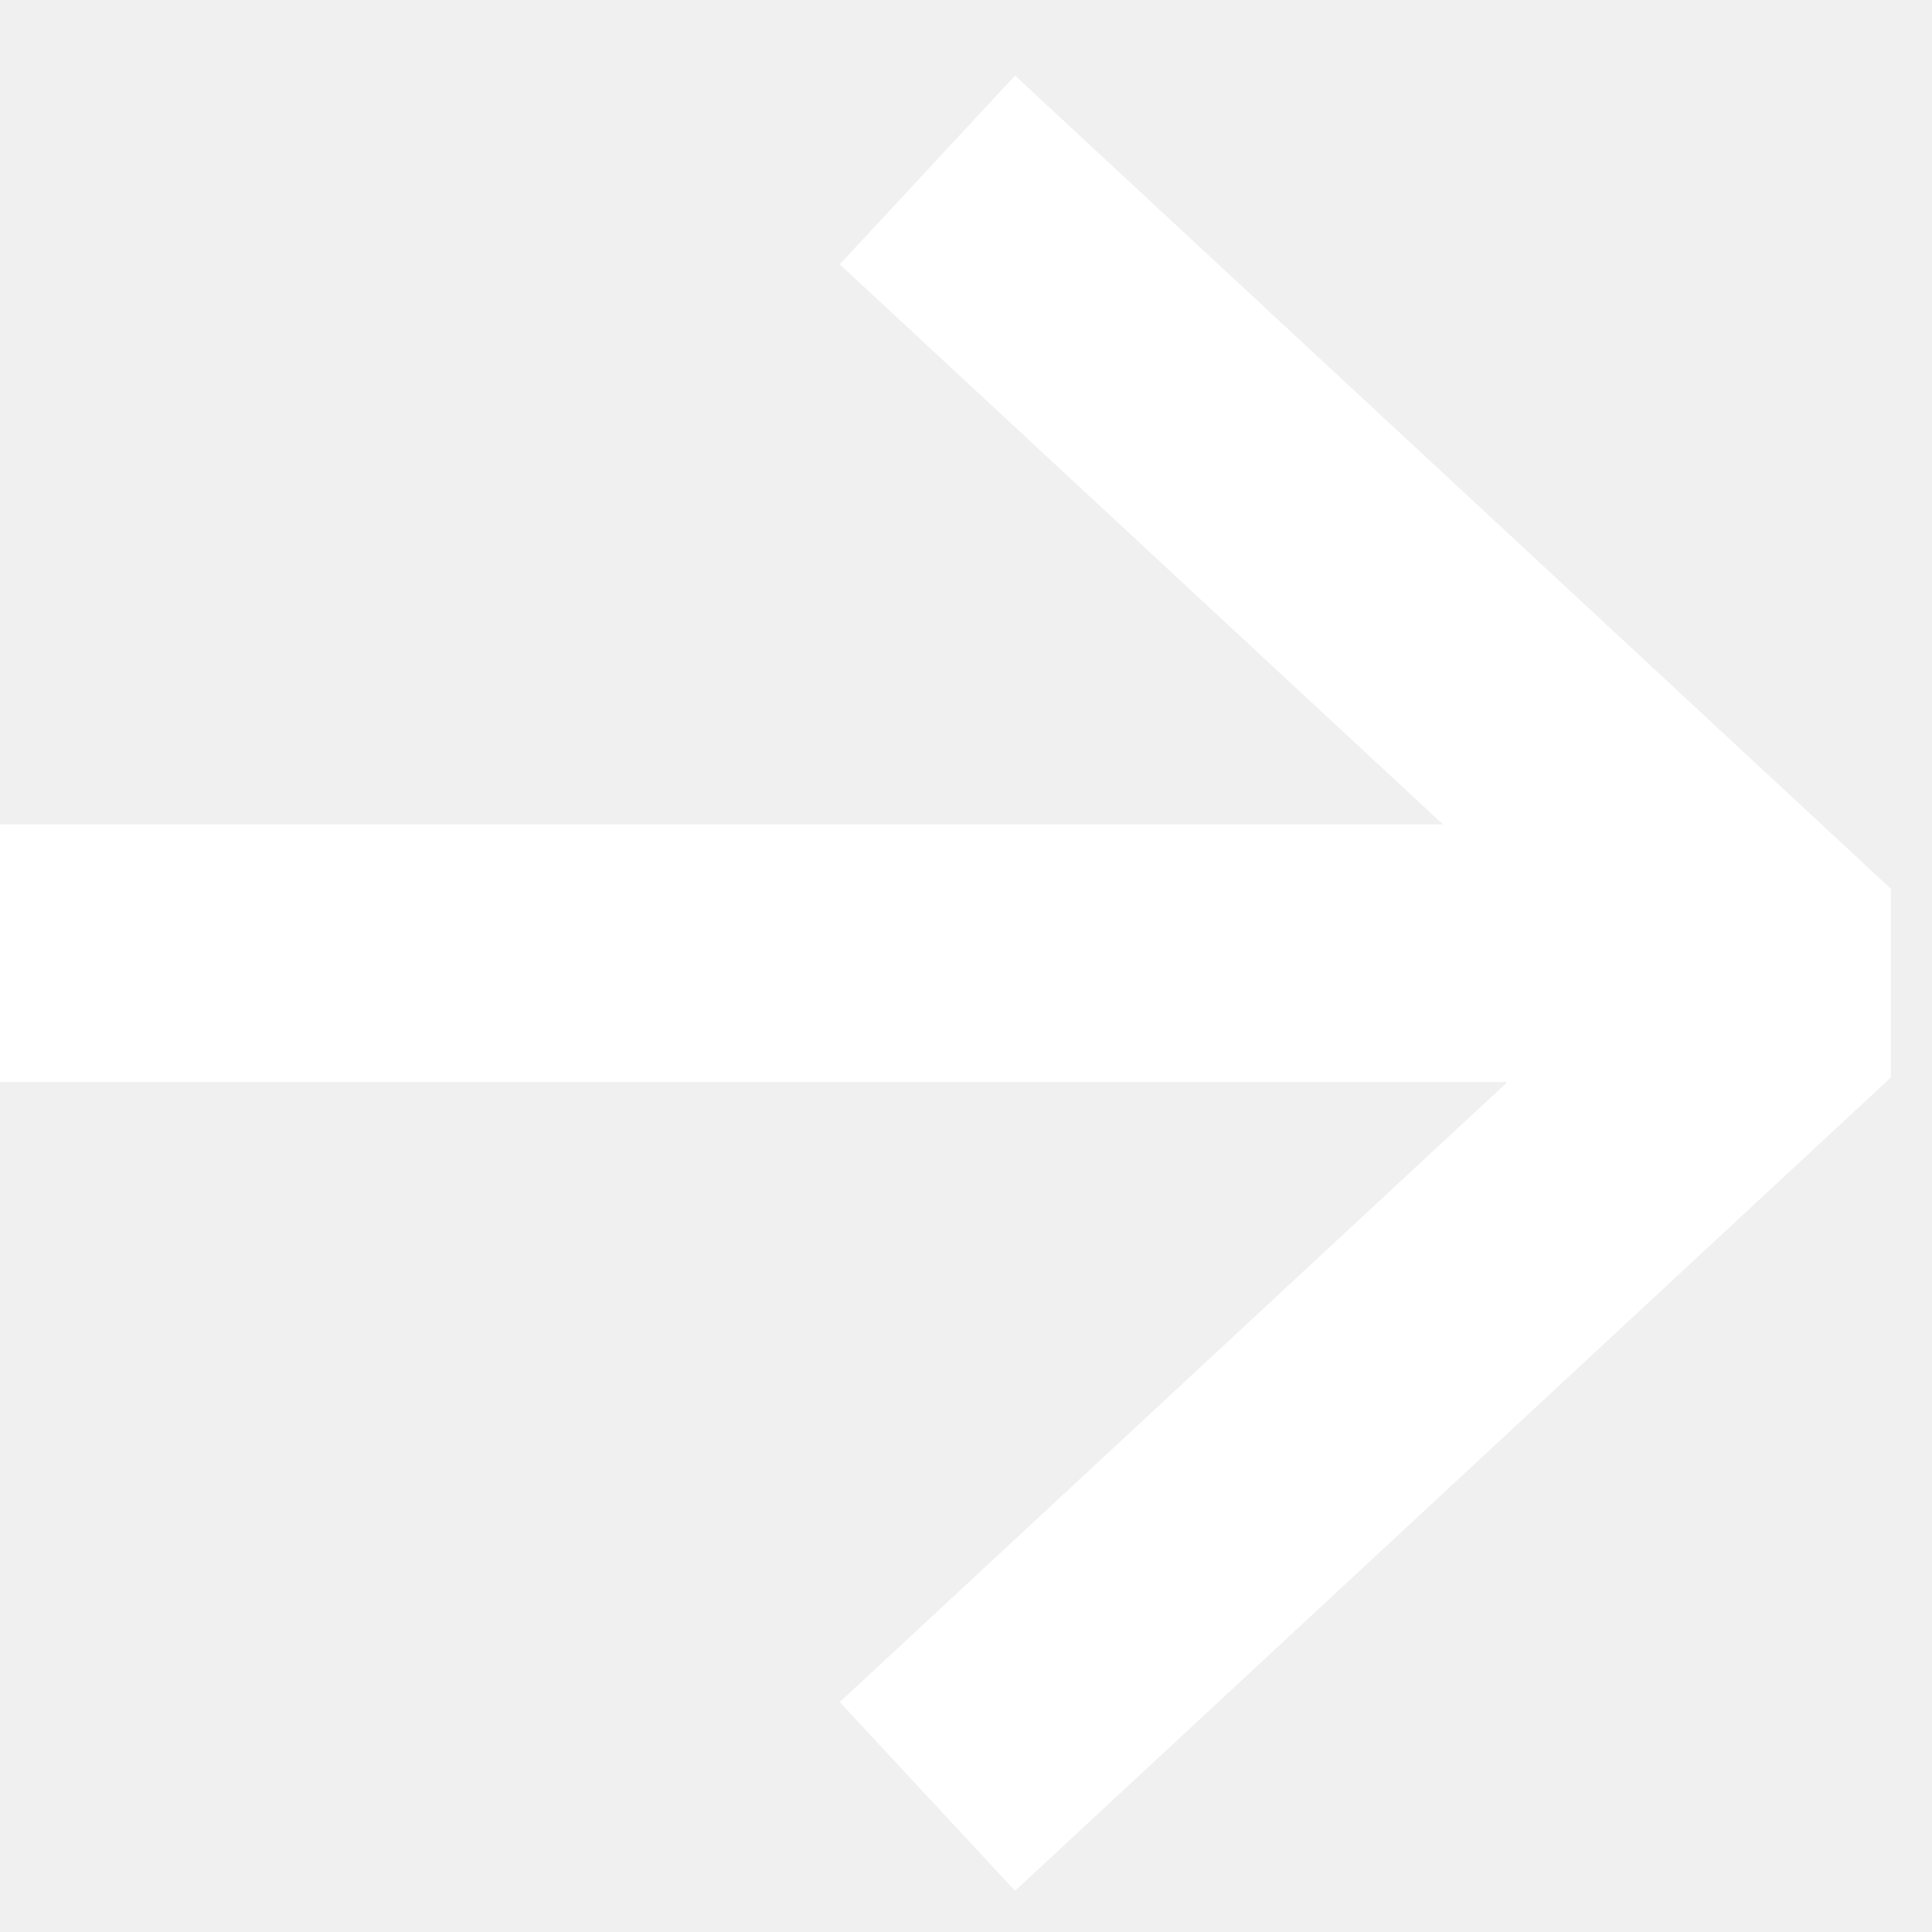
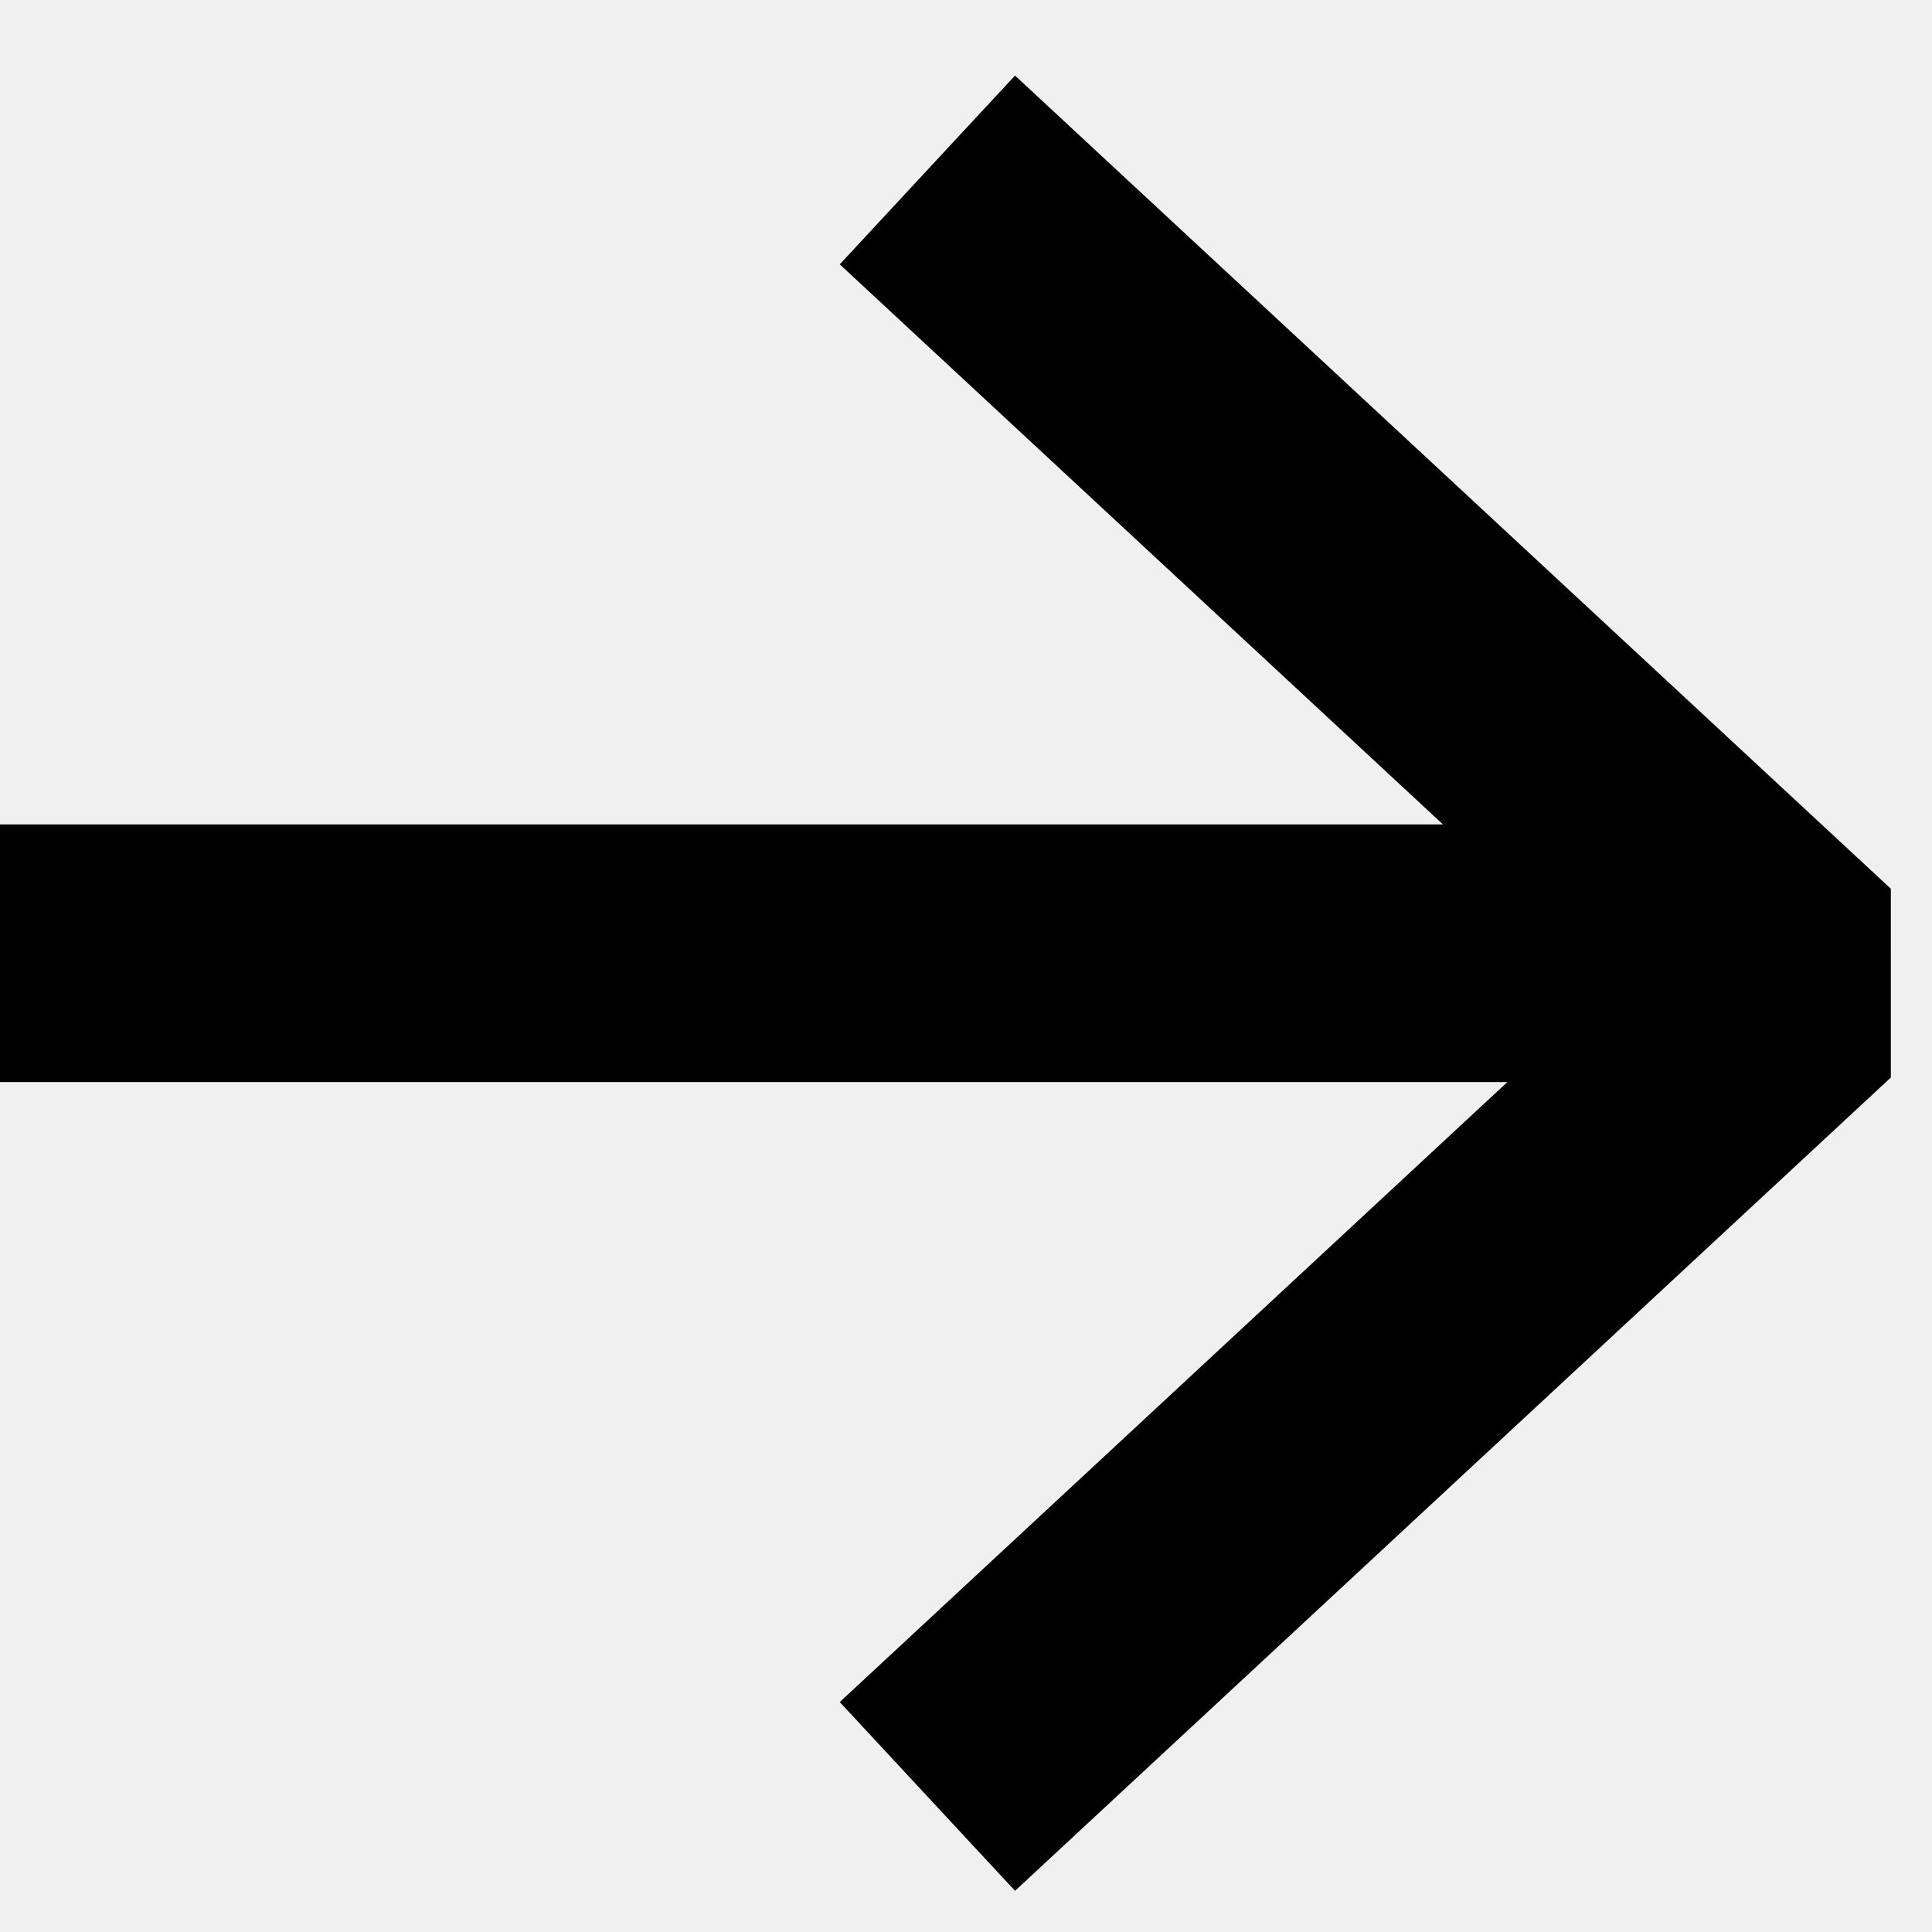
<svg xmlns="http://www.w3.org/2000/svg" width="15" height="15" viewBox="0 0 15 15" fill="none">
-   <path d="M7.933 2L14 7.633L7.933 13.267" stroke="white" stroke-width="2" stroke-linecap="square" stroke-linejoin="bevel" />
-   <path d="M1 7.401H13.133" stroke="white" stroke-width="2" stroke-linecap="square" stroke-linejoin="bevel" />
+   <path d="M7.933 2L14 7.633L7.933 13.267" stroke="currentColor" stroke-width="2" stroke-linecap="square" stroke-linejoin="bevel" />
+   <path d="M1 7.401H13.133" stroke="currentColor" stroke-width="2" stroke-linecap="square" stroke-linejoin="bevel" />
</svg>
